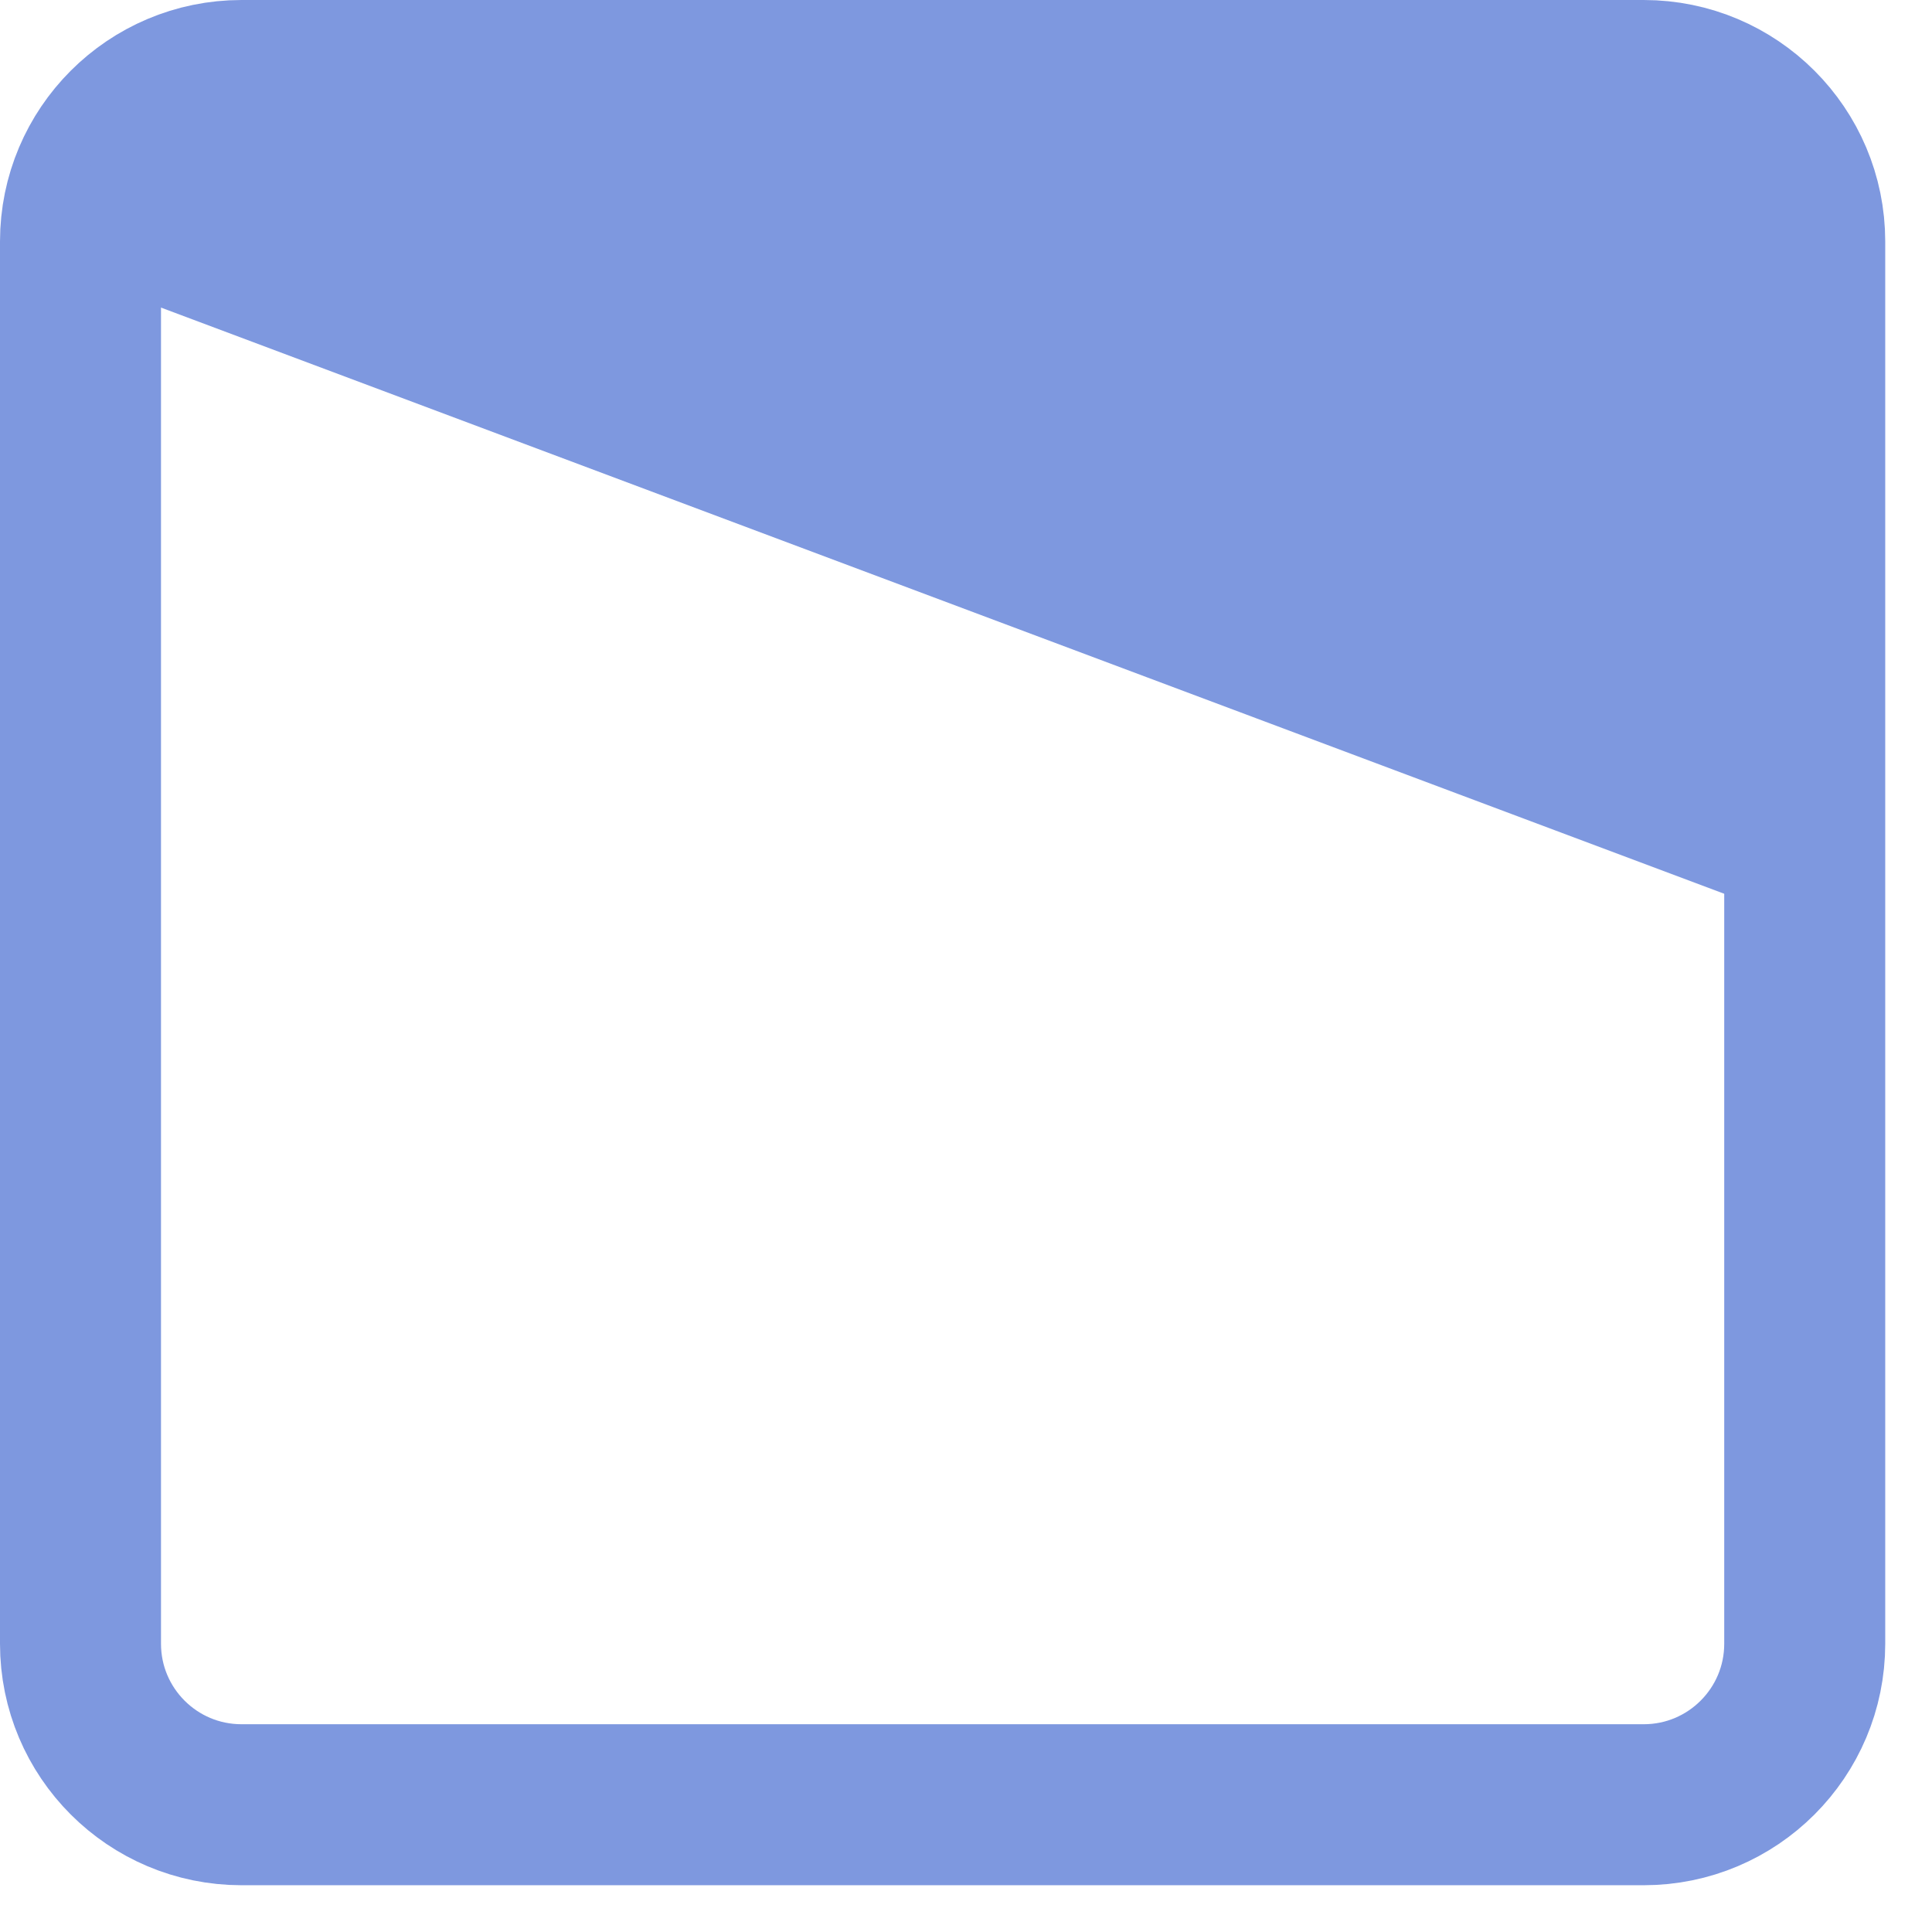
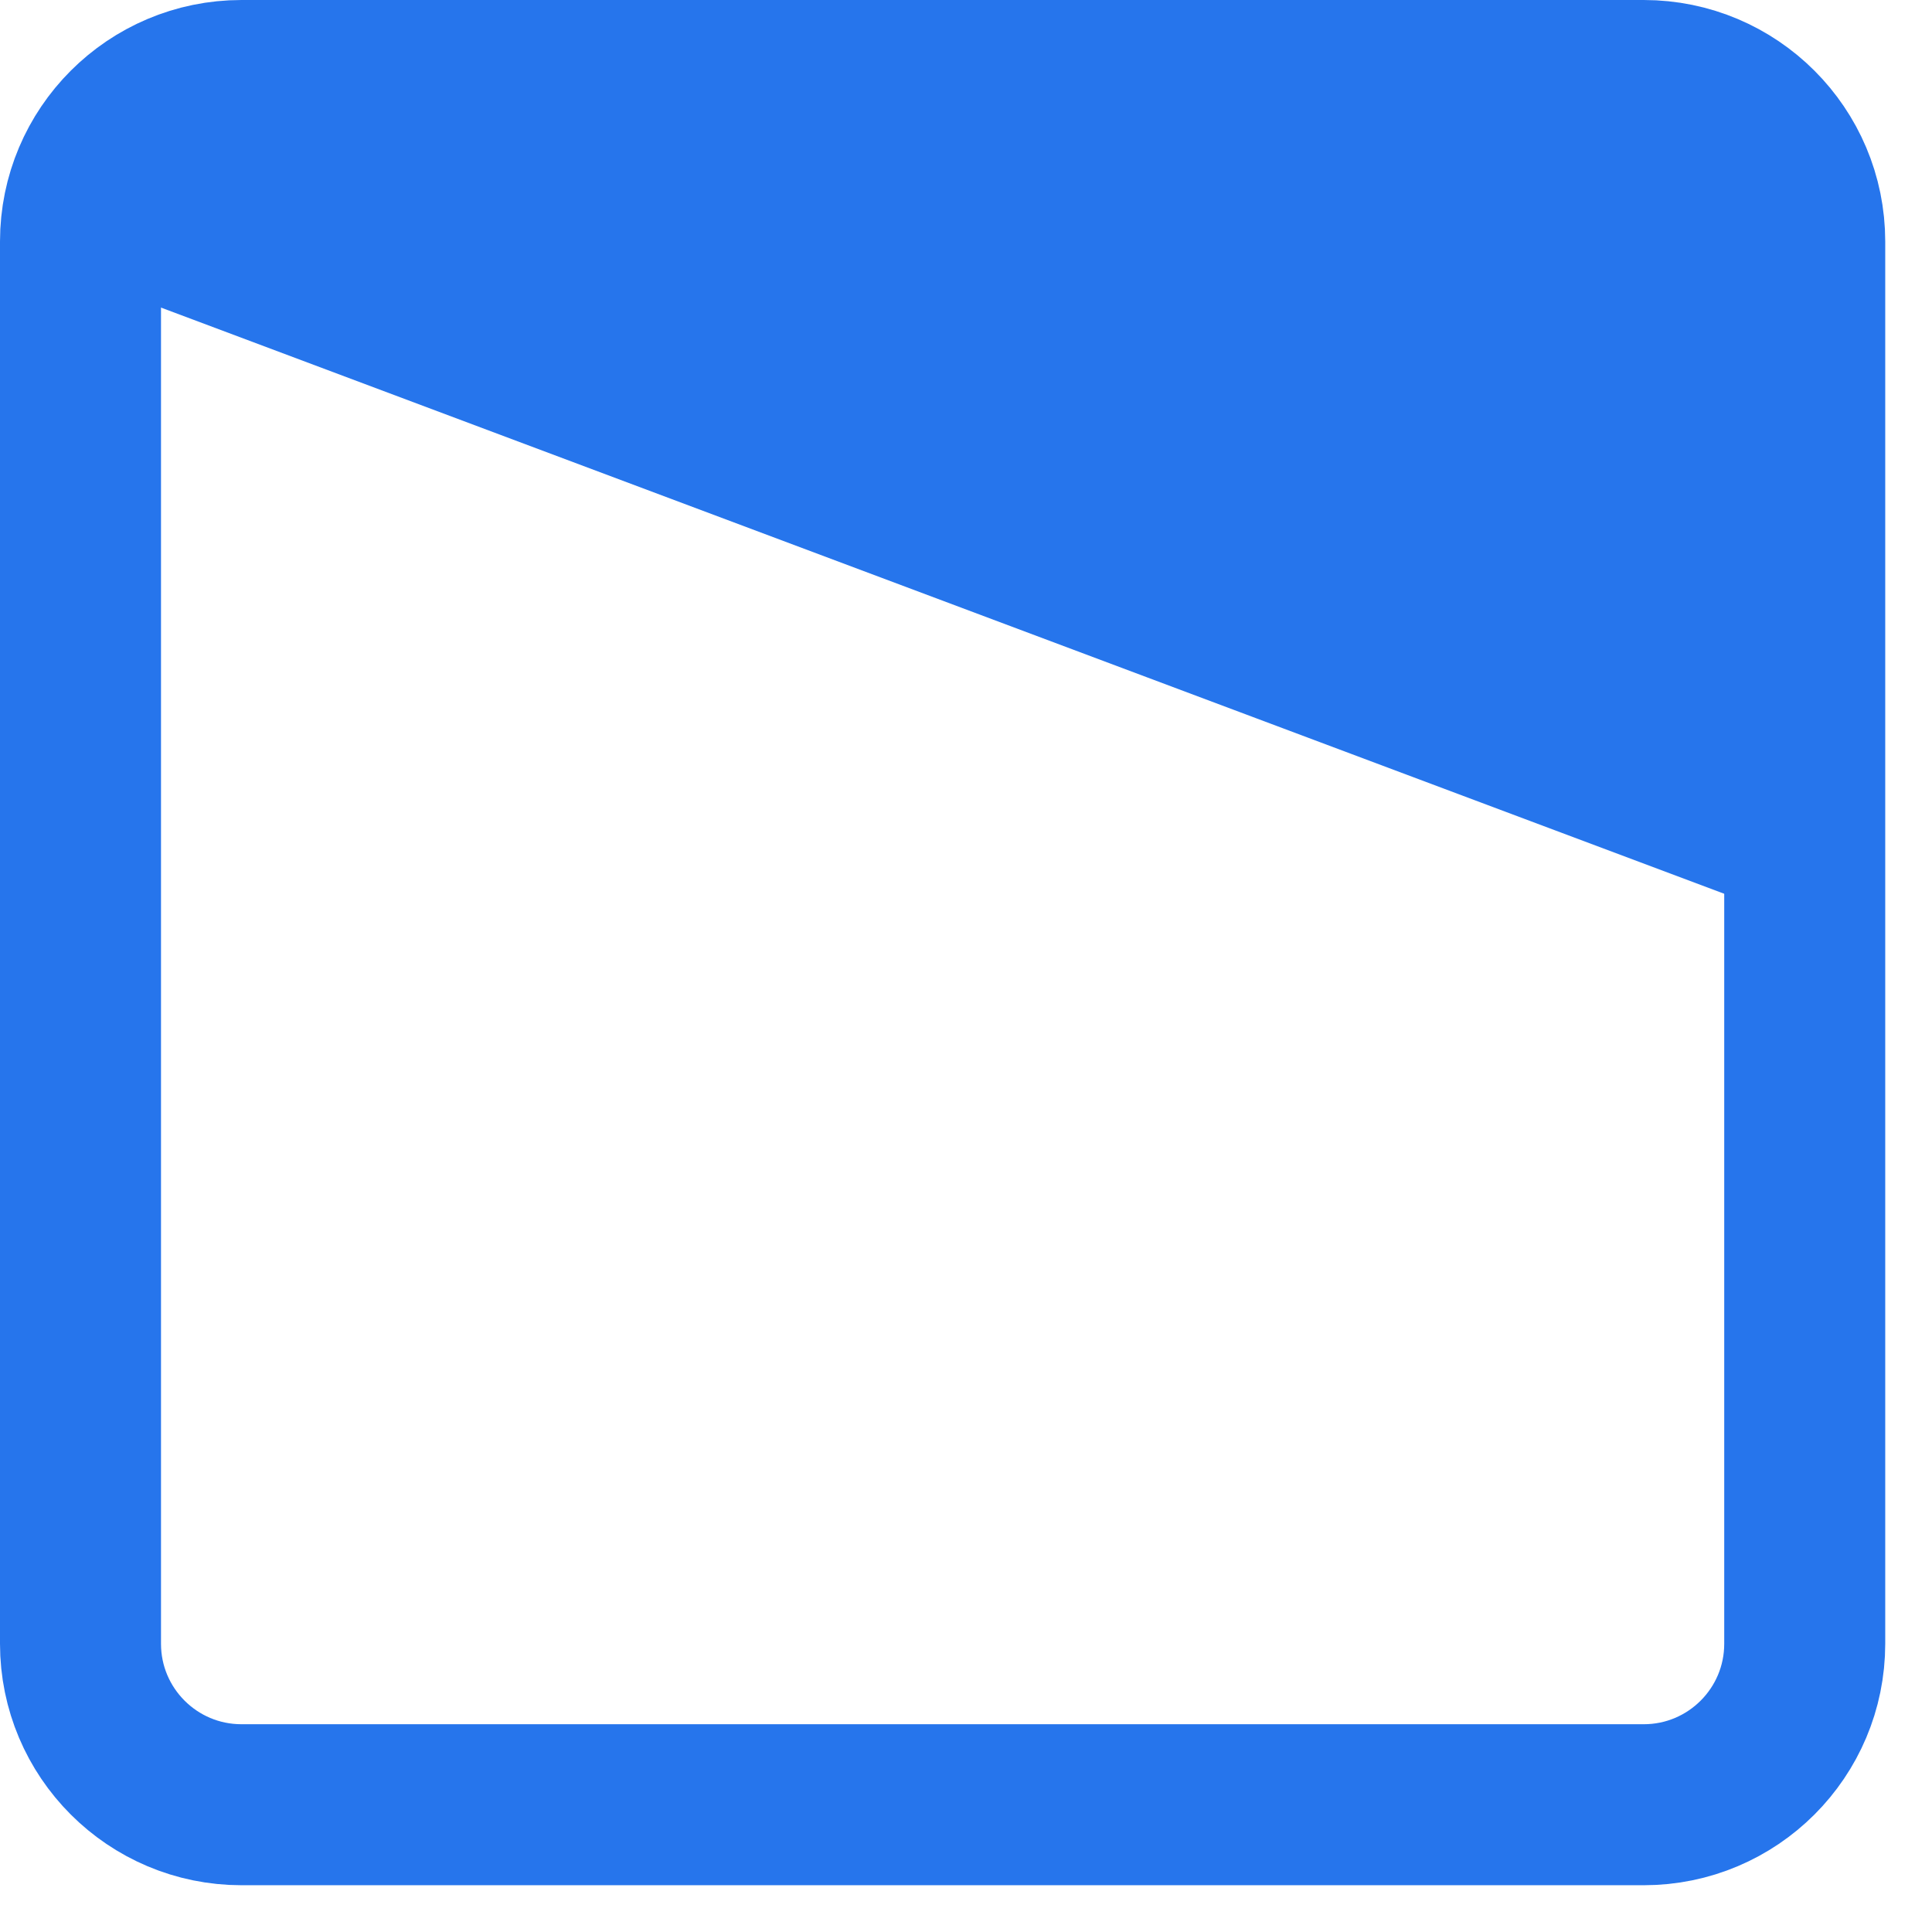
<svg xmlns="http://www.w3.org/2000/svg" width="24" height="24" viewBox="0 0 24 24" fill="none">
-   <rect x="1" y="1" width="21.419" height="21.419" rx="2" stroke="#7E98DF" stroke-width="2" />
-   <path d="M20.953 9.86L1.232 2.465H20.953V9.86Z" fill="#7E98DF" stroke="#7E98DF" stroke-width="2" />
+   <rect x="1" y="1" width="21.419" height="21.419" rx="2" stroke="#2675ec" stroke-width="2" />
+   <path d="M20.953 9.86L1.232 2.465H20.953V9.86Z" fill="#2675ec" stroke="#2675ec" stroke-width="2" />
</svg>
